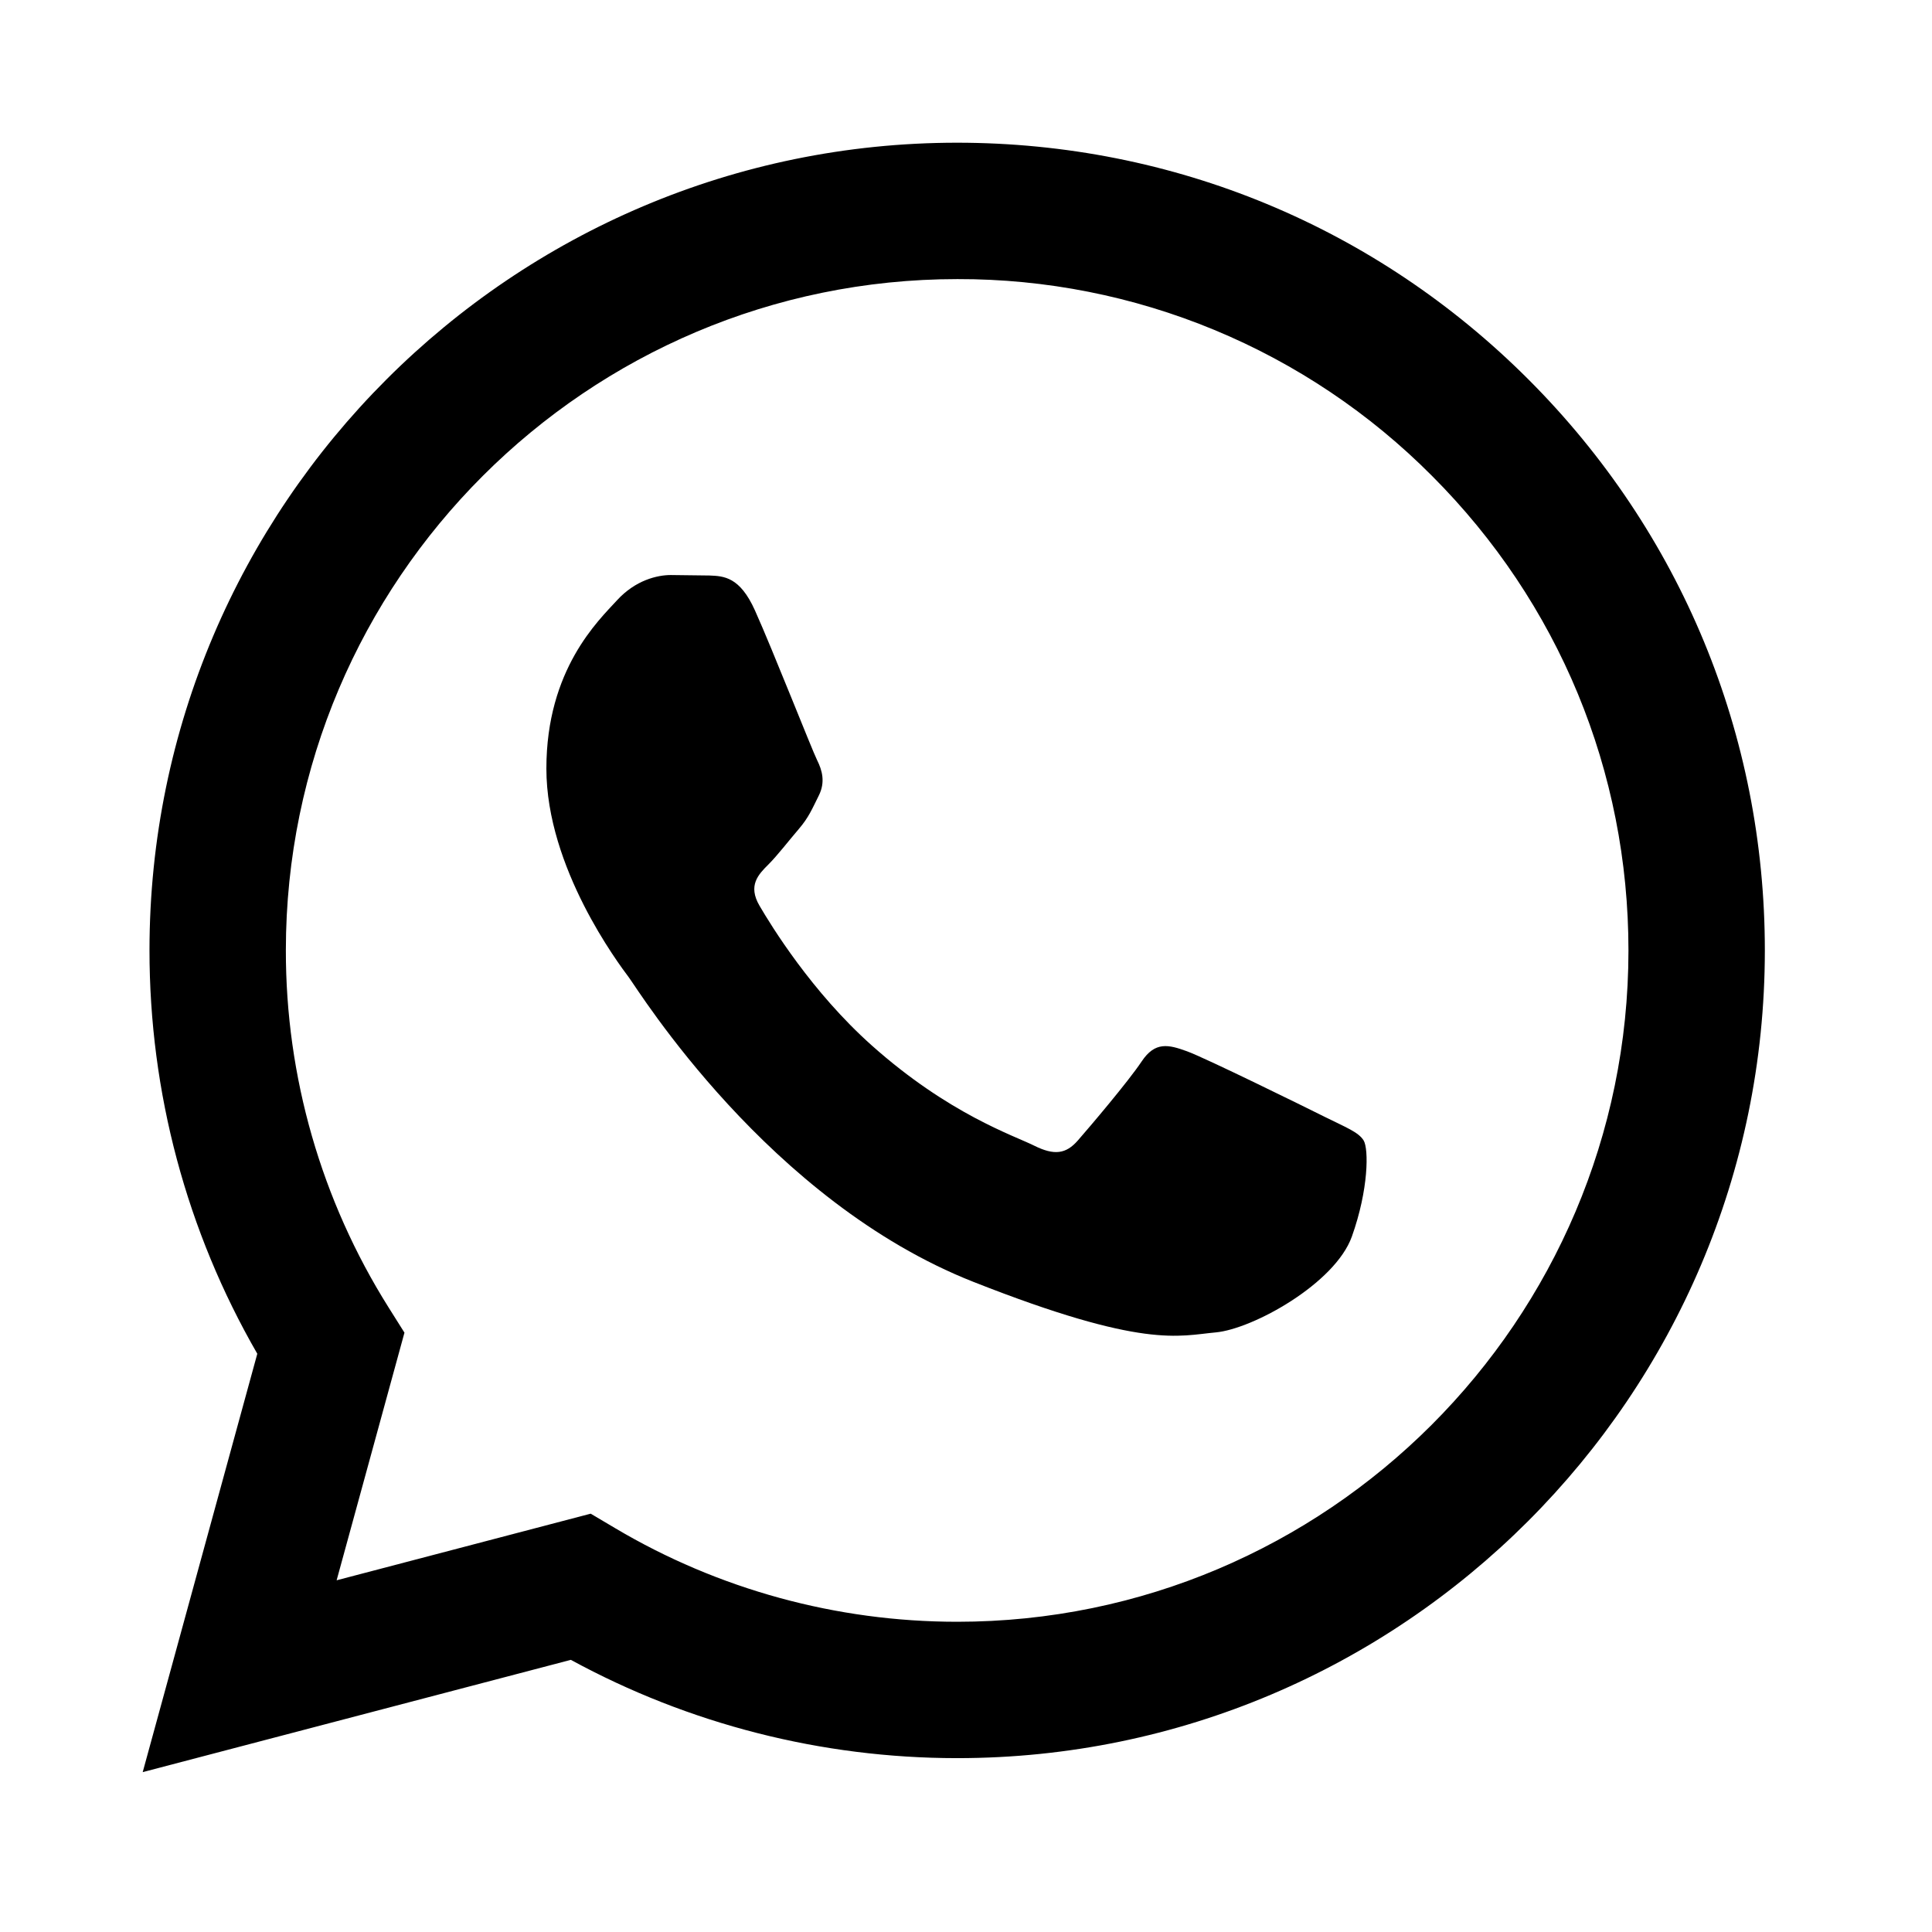
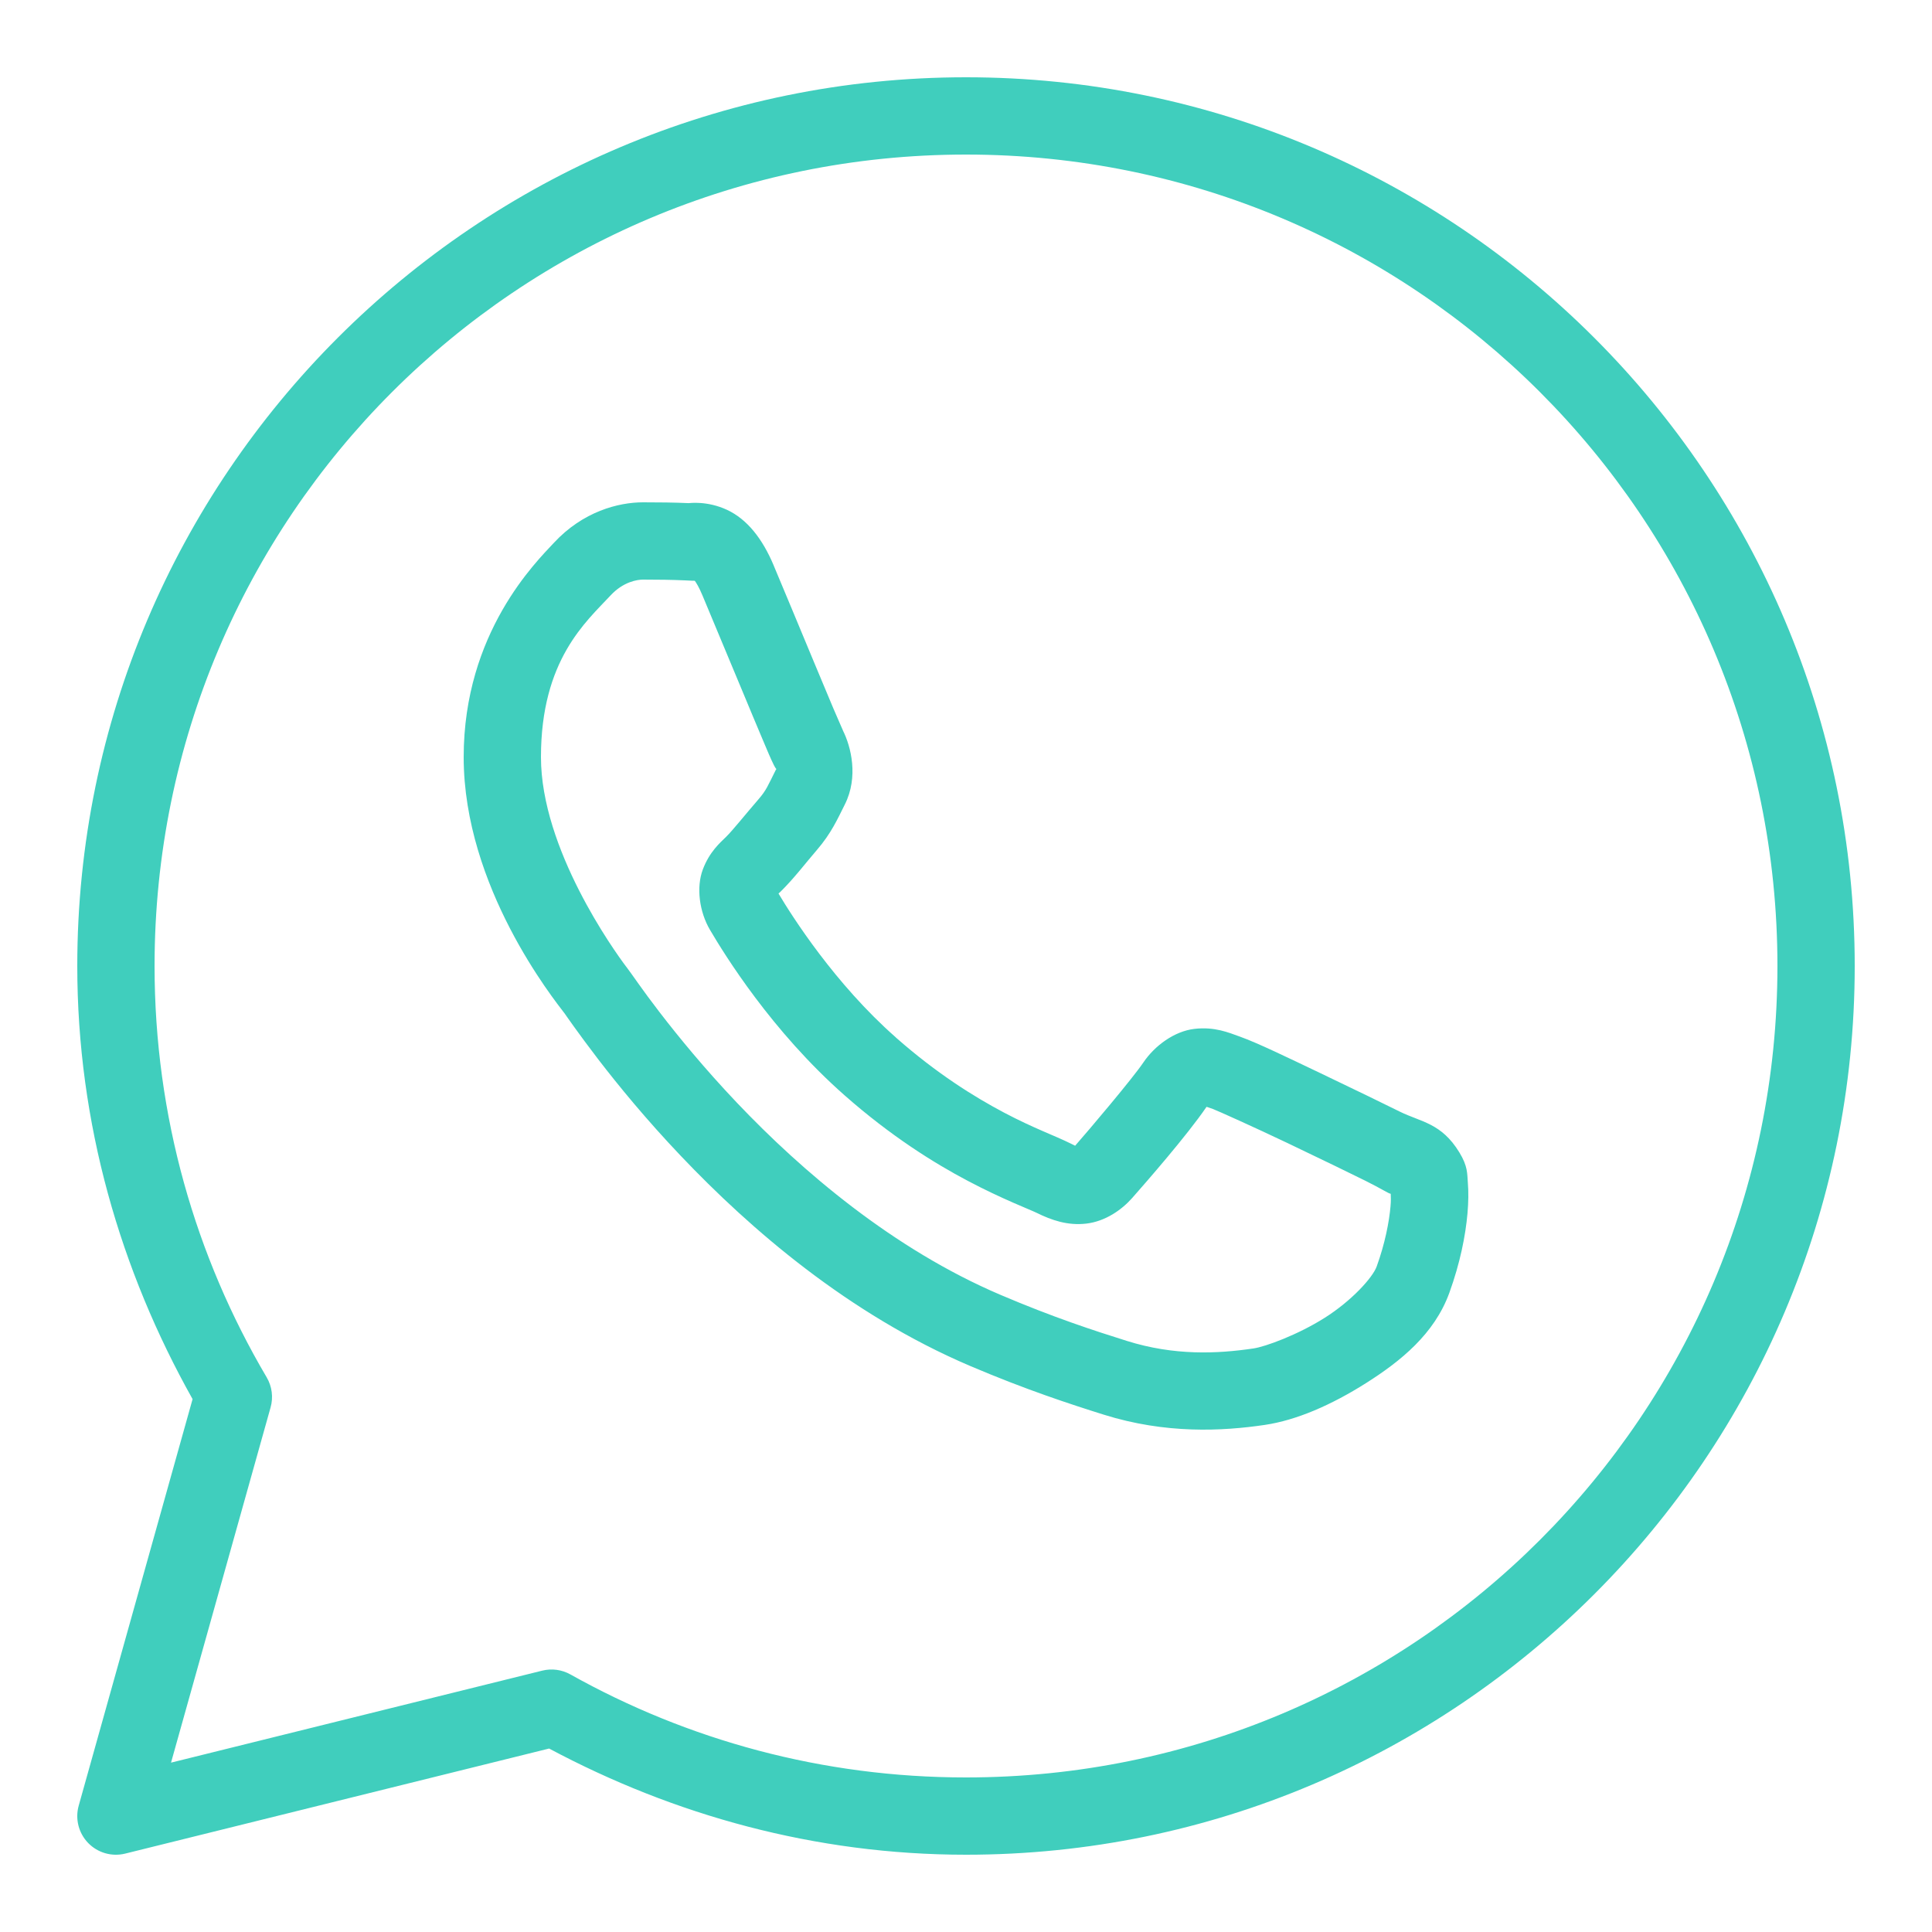
- <svg xmlns="http://www.w3.org/2000/svg" width="176" height="176" viewBox="0 0 176 176" fill="none">
-   <path fill-rule="evenodd" clip-rule="evenodd" d="M68.772 55.603C67.394 52.542 65.944 52.48 64.635 52.427L61.111 52.384C59.885 52.384 57.893 52.844 56.209 54.684C54.525 56.524 49.774 60.971 49.774 70.016C49.774 79.061 56.362 87.801 57.28 89.029C58.198 90.257 69.998 109.41 88.685 116.779C104.214 122.903 107.374 121.685 110.746 121.379C114.118 121.073 121.623 116.932 123.154 112.639C124.685 108.346 124.686 104.668 124.227 103.899C123.768 103.13 122.542 102.673 120.702 101.753C118.862 100.833 109.825 96.386 108.14 95.772C106.455 95.158 105.23 94.853 104.003 96.693C102.776 98.533 99.257 102.672 98.184 103.899C97.111 105.126 96.04 105.28 94.2 104.361C92.36 103.442 86.44 101.5 79.416 95.237C73.951 90.364 70.262 84.346 69.188 82.507C68.114 80.668 69.074 79.672 69.996 78.756C70.821 77.932 71.834 76.609 72.755 75.536C73.676 74.463 73.979 73.696 74.591 72.471C75.203 71.246 74.898 70.17 74.438 69.251C73.978 68.332 70.406 59.239 68.772 55.603Z" fill="black" />
-   <path d="M53.811 137.892L56.046 139.216C65.433 144.787 76.196 147.734 87.172 147.739H87.195C120.902 147.739 148.334 120.313 148.348 86.604C148.354 70.269 141.999 54.908 130.453 43.353C124.79 37.654 118.053 33.136 110.632 30.058C103.211 26.981 95.253 25.406 87.219 25.425C53.486 25.425 26.053 52.848 26.041 86.555C26.024 98.065 29.266 109.345 35.39 119.09L36.845 121.402L30.666 143.96L53.811 137.892ZM13 161.436L23.439 123.322C17.001 112.168 13.614 99.514 13.618 86.55C13.635 45.994 46.639 13 87.196 13C106.877 13.01 125.35 20.669 139.243 34.572C153.136 48.475 160.78 66.955 160.773 86.609C160.755 127.162 127.746 160.162 87.195 160.162H87.163C74.85 160.157 62.751 157.068 52.004 151.208L13 161.436Z" fill="black" />
+ <svg xmlns="http://www.w3.org/2000/svg" viewBox="0 0 50 50" width="50px" height="50px">
+   <path d="M 25 2 C 12.31 2 2 12.31 2 25 C 2 29.079 3.119 32.886 4.984 36.209 L 2.037 46.73 A 1 1 0 0 0 3.24 47.971 L 14.211 45.252 C 17.435 46.973 21.093 48 25 48 C 37.69 48 48 37.69 48 25 C 48 12.31 37.69 2 25 2 z M 25 4 C 36.61 4 46 13.39 46 25 C 46 36.61 36.61 46 25 46 C 21.278 46 17.792 45.03 14.762 43.334 A 1 1 0 0 0 14.033 43.236 L 4.426 45.617 L 7.002 36.426 A 1 1 0 0 0 6.902 35.646 C 5.061 32.524 4 28.89 4 25 C 4 13.39 13.39 4 25 4 z M 16.643 13 C 16.002 13 15.086 13.238 14.334 14.049 C 13.882 14.536 12 16.37 12 19.594 C 12 22.955 14.331 25.856 14.613 26.229 L 14.615 26.229 L 14.615 26.23 C 14.588 26.195 14.973 26.752 15.486 27.42 C 16 28.088 16.717 28.965 17.619 29.914 C 19.423 31.813 21.958 34.007 25.105 35.35 C 26.555 35.967 27.698 36.339 28.564 36.611 C 30.17 37.115 31.632 37.039 32.73 36.877 C 33.553 36.756 34.457 36.361 35.352 35.795 C 36.246 35.229 37.123 34.525 37.51 33.455 C 37.787 32.688 37.928 31.98 37.979 31.396 C 38.004 31.105 38.007 30.848 37.988 30.609 C 37.969 30.371 37.99 30.189 37.768 29.824 C 37.302 29.06 36.775 29.04 36.225 28.768 C 35.919 28.616 35.049 28.191 34.176 27.775 C 33.304 27.36 32.549 26.992 32.084 26.826 C 31.79 26.72 31.432 26.568 30.914 26.627 C 30.397 26.686 29.885 27.059 29.588 27.5 C 29.306 27.918 28.17 29.258 27.824 29.652 C 27.82 29.65 27.85 29.663 27.713 29.596 C 27.285 29.384 26.761 29.204 25.986 28.795 C 25.212 28.386 24.242 27.783 23.182 26.848 L 23.182 26.846 C 21.603 25.456 20.497 23.711 20.148 23.125 C 20.172 23.097 20.146 23.131 20.195 23.082 L 20.197 23.08 C 20.554 22.729 20.87 22.31 21.137 22.002 C 21.515 21.566 21.682 21.181 21.863 20.822 C 22.224 20.106 22.023 19.319 21.814 18.904 L 21.814 18.902 C 21.829 18.931 21.702 18.65 21.564 18.326 C 21.427 18.001 21.252 17.58 21.064 17.131 C 20.69 16.233 20.272 15.225 20.023 14.635 L 20.023 14.633 C 19.731 13.938 19.334 13.437 18.816 13.195 C 18.298 12.954 17.841 13.022 17.822 13.021 L 17.82 13.021 C 17.451 13.004 17.045 13 16.643 13 z M 16.643 15 C 17.028 15 17.408 15.005 17.727 15.02 C 18.054 15.036 18.034 15.037 17.971 15.008 C 17.907 14.978 17.994 14.968 18.18 15.41 C 18.423 15.988 18.843 16.999 19.219 17.9 C 19.407 18.351 19.582 18.774 19.723 19.105 C 19.863 19.437 19.939 19.622 20.027 19.799 L 20.027 19.801 L 20.029 19.803 C 20.116 19.973 20.108 19.864 20.078 19.924 C 19.867 20.343 19.838 20.445 19.625 20.691 C 19.3 21.066 18.968 21.483 18.793 21.656 C 18.639 21.807 18.362 22.042 18.189 22.502 C 18.016 22.963 18.097 23.595 18.375 24.066 C 18.745 24.695 19.964 26.679 21.859 28.348 C 23.053 29.4 24.165 30.096 25.053 30.564 C 25.941 31.033 26.664 31.307 26.826 31.387 C 27.211 31.577 27.631 31.725 28.119 31.666 C 28.608 31.607 29.029 31.311 29.297 31.008 L 29.299 31.006 C 29.656 30.601 30.716 29.391 31.225 28.645 C 31.246 28.652 31.239 28.646 31.408 28.707 L 31.408 28.709 L 31.41 28.709 C 31.487 28.736 32.454 29.169 33.316 29.58 C 34.179 29.991 35.054 30.418 35.338 30.559 C 35.748 30.762 35.942 30.894 35.992 30.895 C 35.996 30.983 35.999 31.078 35.986 31.223 C 35.951 31.624 35.844 32.18 35.629 32.775 C 35.524 33.067 34.975 33.668 34.283 34.105 C 33.591 34.543 32.749 34.853 32.438 34.898 C 31.5 35.037 30.387 35.087 29.164 34.703 C 28.316 34.437 27.259 34.093 25.891 33.51 C 23.115 32.326 20.756 30.312 19.07 28.537 C 18.228 27.65 17.553 26.824 17.072 26.199 C 16.593 25.576 16.384 25.251 16.209 25.021 L 16.207 25.02 C 15.897 24.61 14 21.971 14 19.594 C 14 17.078 15.168 16.091 15.801 15.41 C 16.133 15.052 16.496 15 16.643 15 z" fill="#40cebd" />
</svg>
